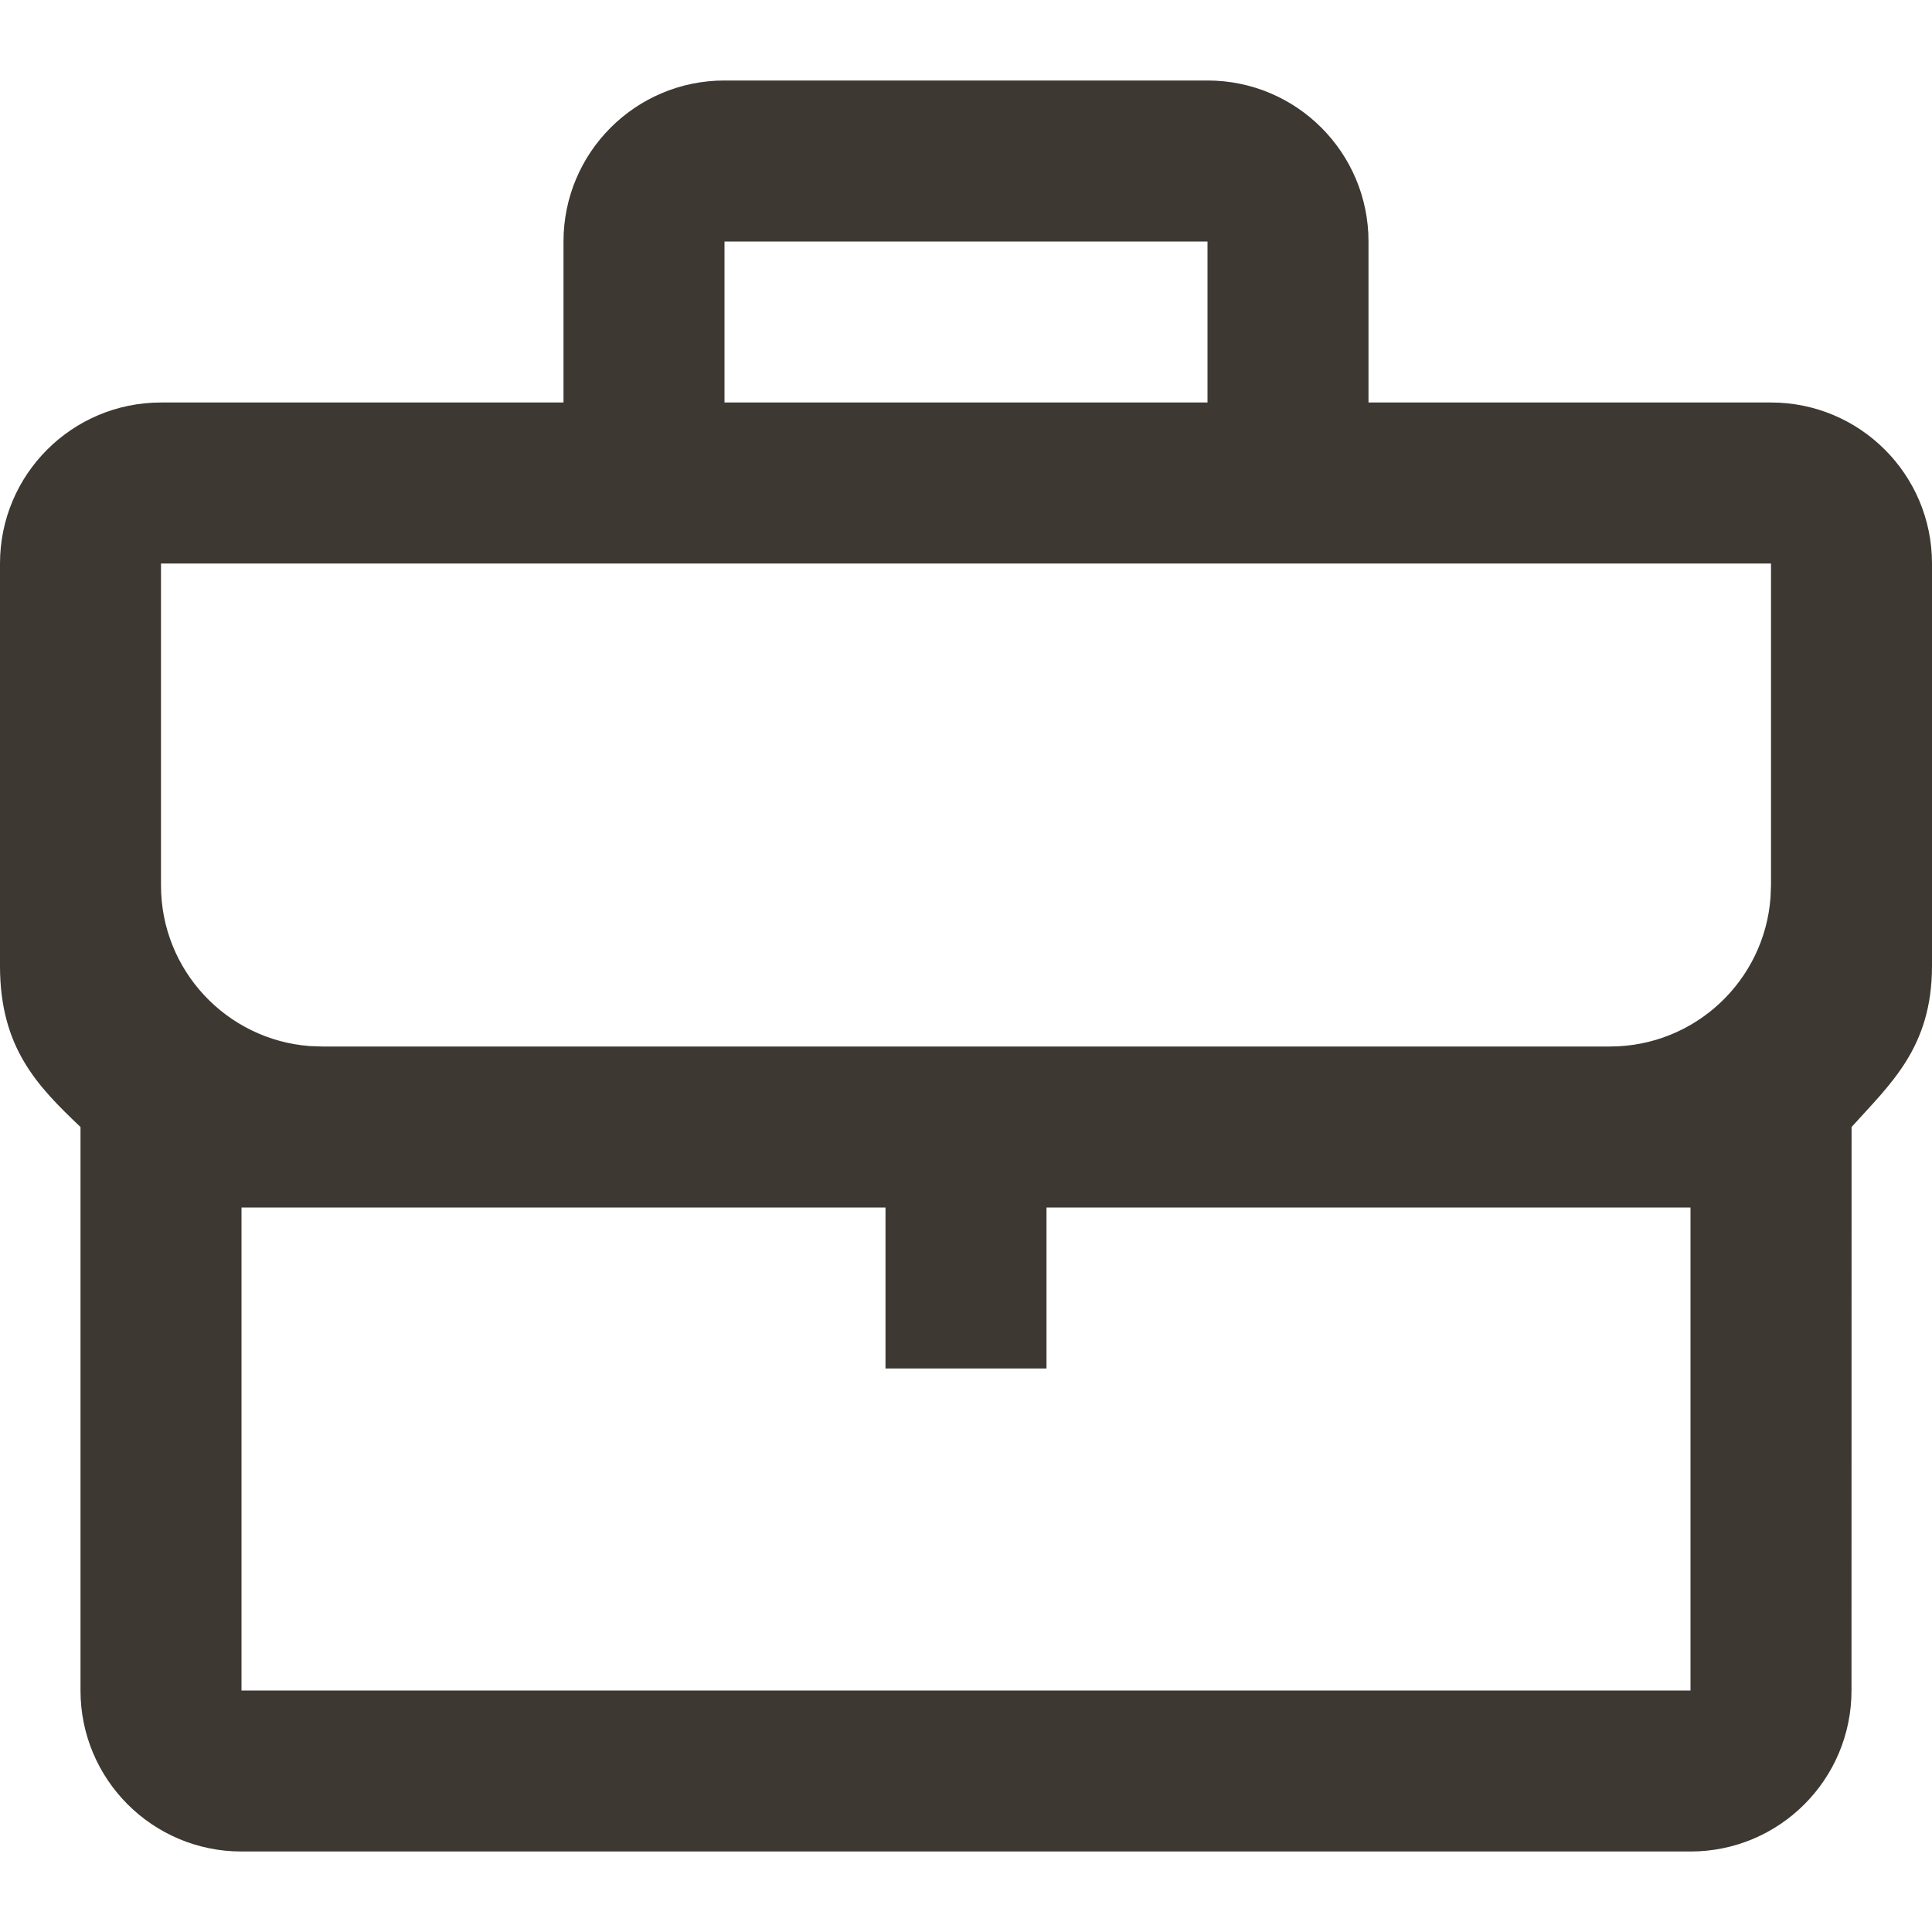
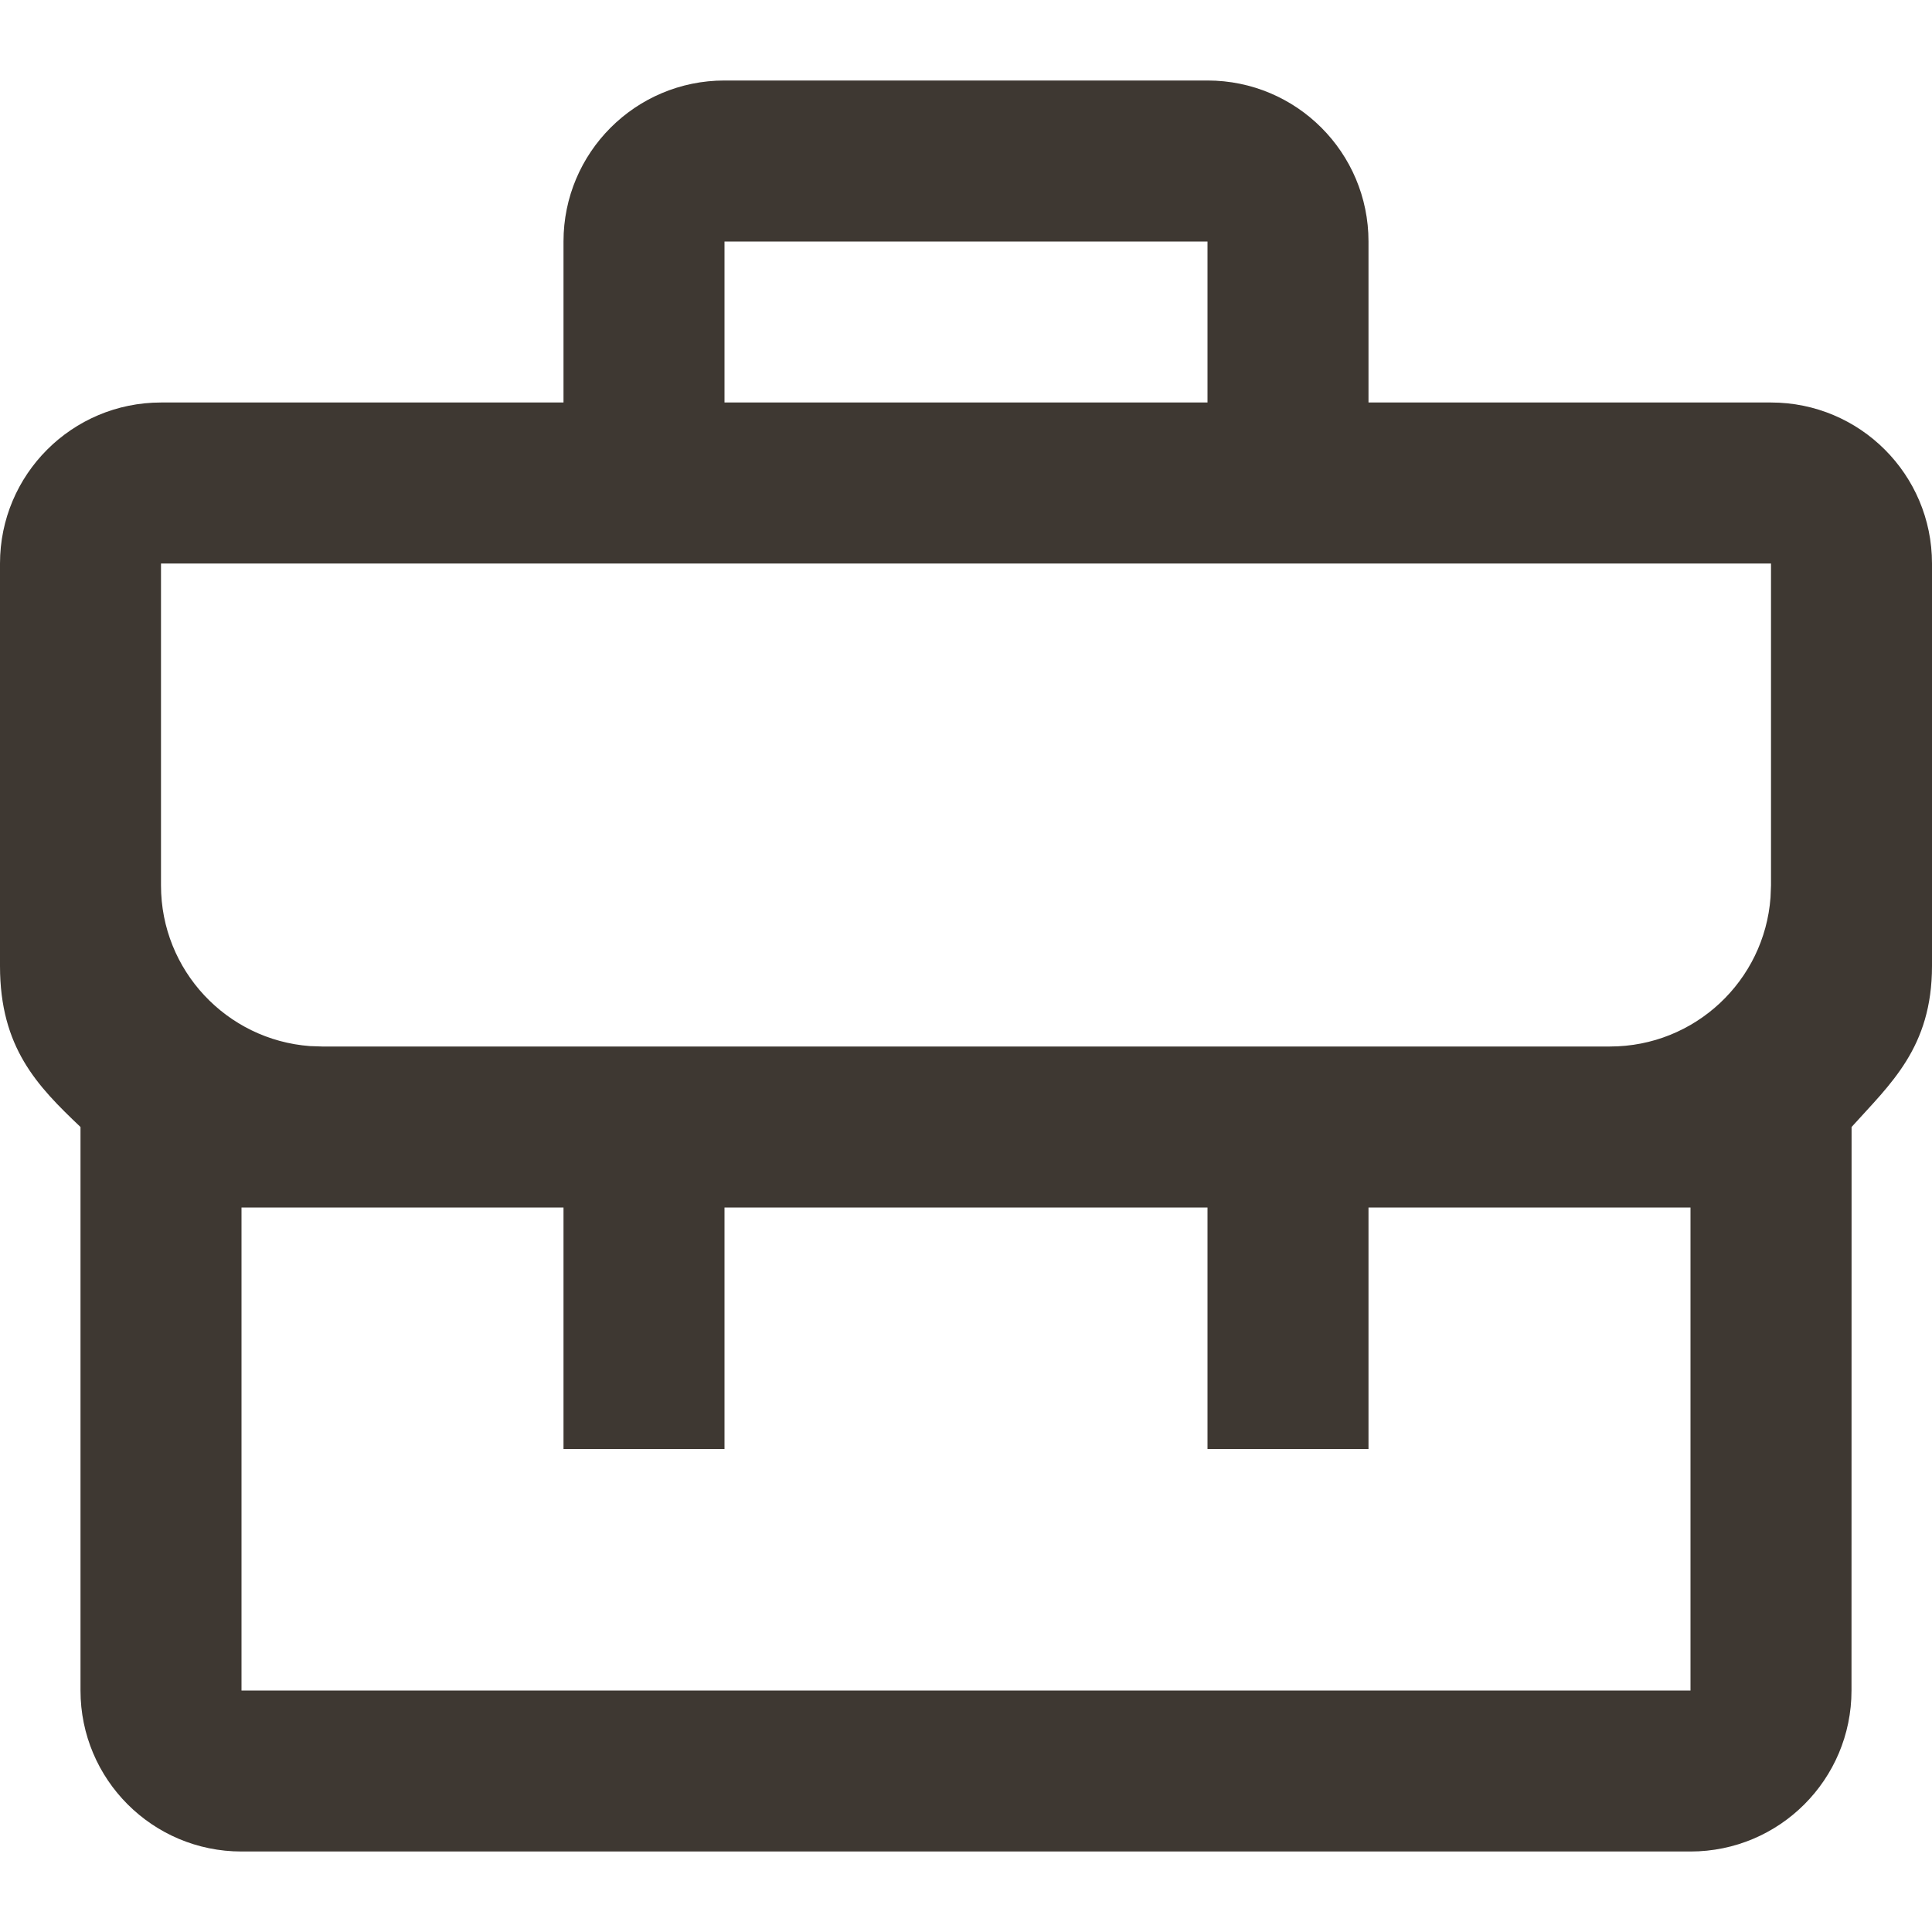
<svg xmlns="http://www.w3.org/2000/svg" width="24" height="24" viewBox="0 0 24 24" fill="none">
-   <path fill-rule="evenodd" clip-rule="evenodd" d="M15 1C16.105 1 17 1.895 17 3V5H22C23.105 5 24 5.895 24 7V12C24 13.014 23.482 13.465 23.001 14L23 21C23 22.105 22.105 23 21 23H3C1.895 23 1 22.105 1 21L1 14C0.463 13.49 0 13.014 0 12V7C0 5.895 0.895 5 2 5H7V3C7 1.895 7.895 1 9 1H15ZM11 15H3V21H21V15H13V17H11V15ZM22 7H2V11C2 12.054 2.816 12.918 3.851 12.995L4 13H20C21.054 13 21.918 12.184 21.994 11.149L22 11V7ZM15 3H9V5H15V3Z" fill="#3E3832" />
+   <path fill-rule="evenodd" clip-rule="evenodd" d="M15 1C16.105 1 17 1.895 17 3V5H22C23.105 5 24 5.895 24 7V12C24 13.014 23.482 13.465 23.001 14L23 21C23 22.105 22.105 23 21 23H3C1.895 23 1 22.105 1 21L1 14C0.463 13.49 0 13.014 0 12V7C0 5.895 0.895 5 2 5H7V3C7 1.895 7.895 1 9 1H15ZM7 15H3V21H21V15H17V18H15V15H9V18H7V15ZM22 7H2V11C2 12.054 2.816 12.918 3.851 12.995L4 13H20C21.054 13 21.918 12.184 21.994 11.149L22 11V7ZM15 3H9V5H15V3Z" fill="#3E3832" />
</svg>
